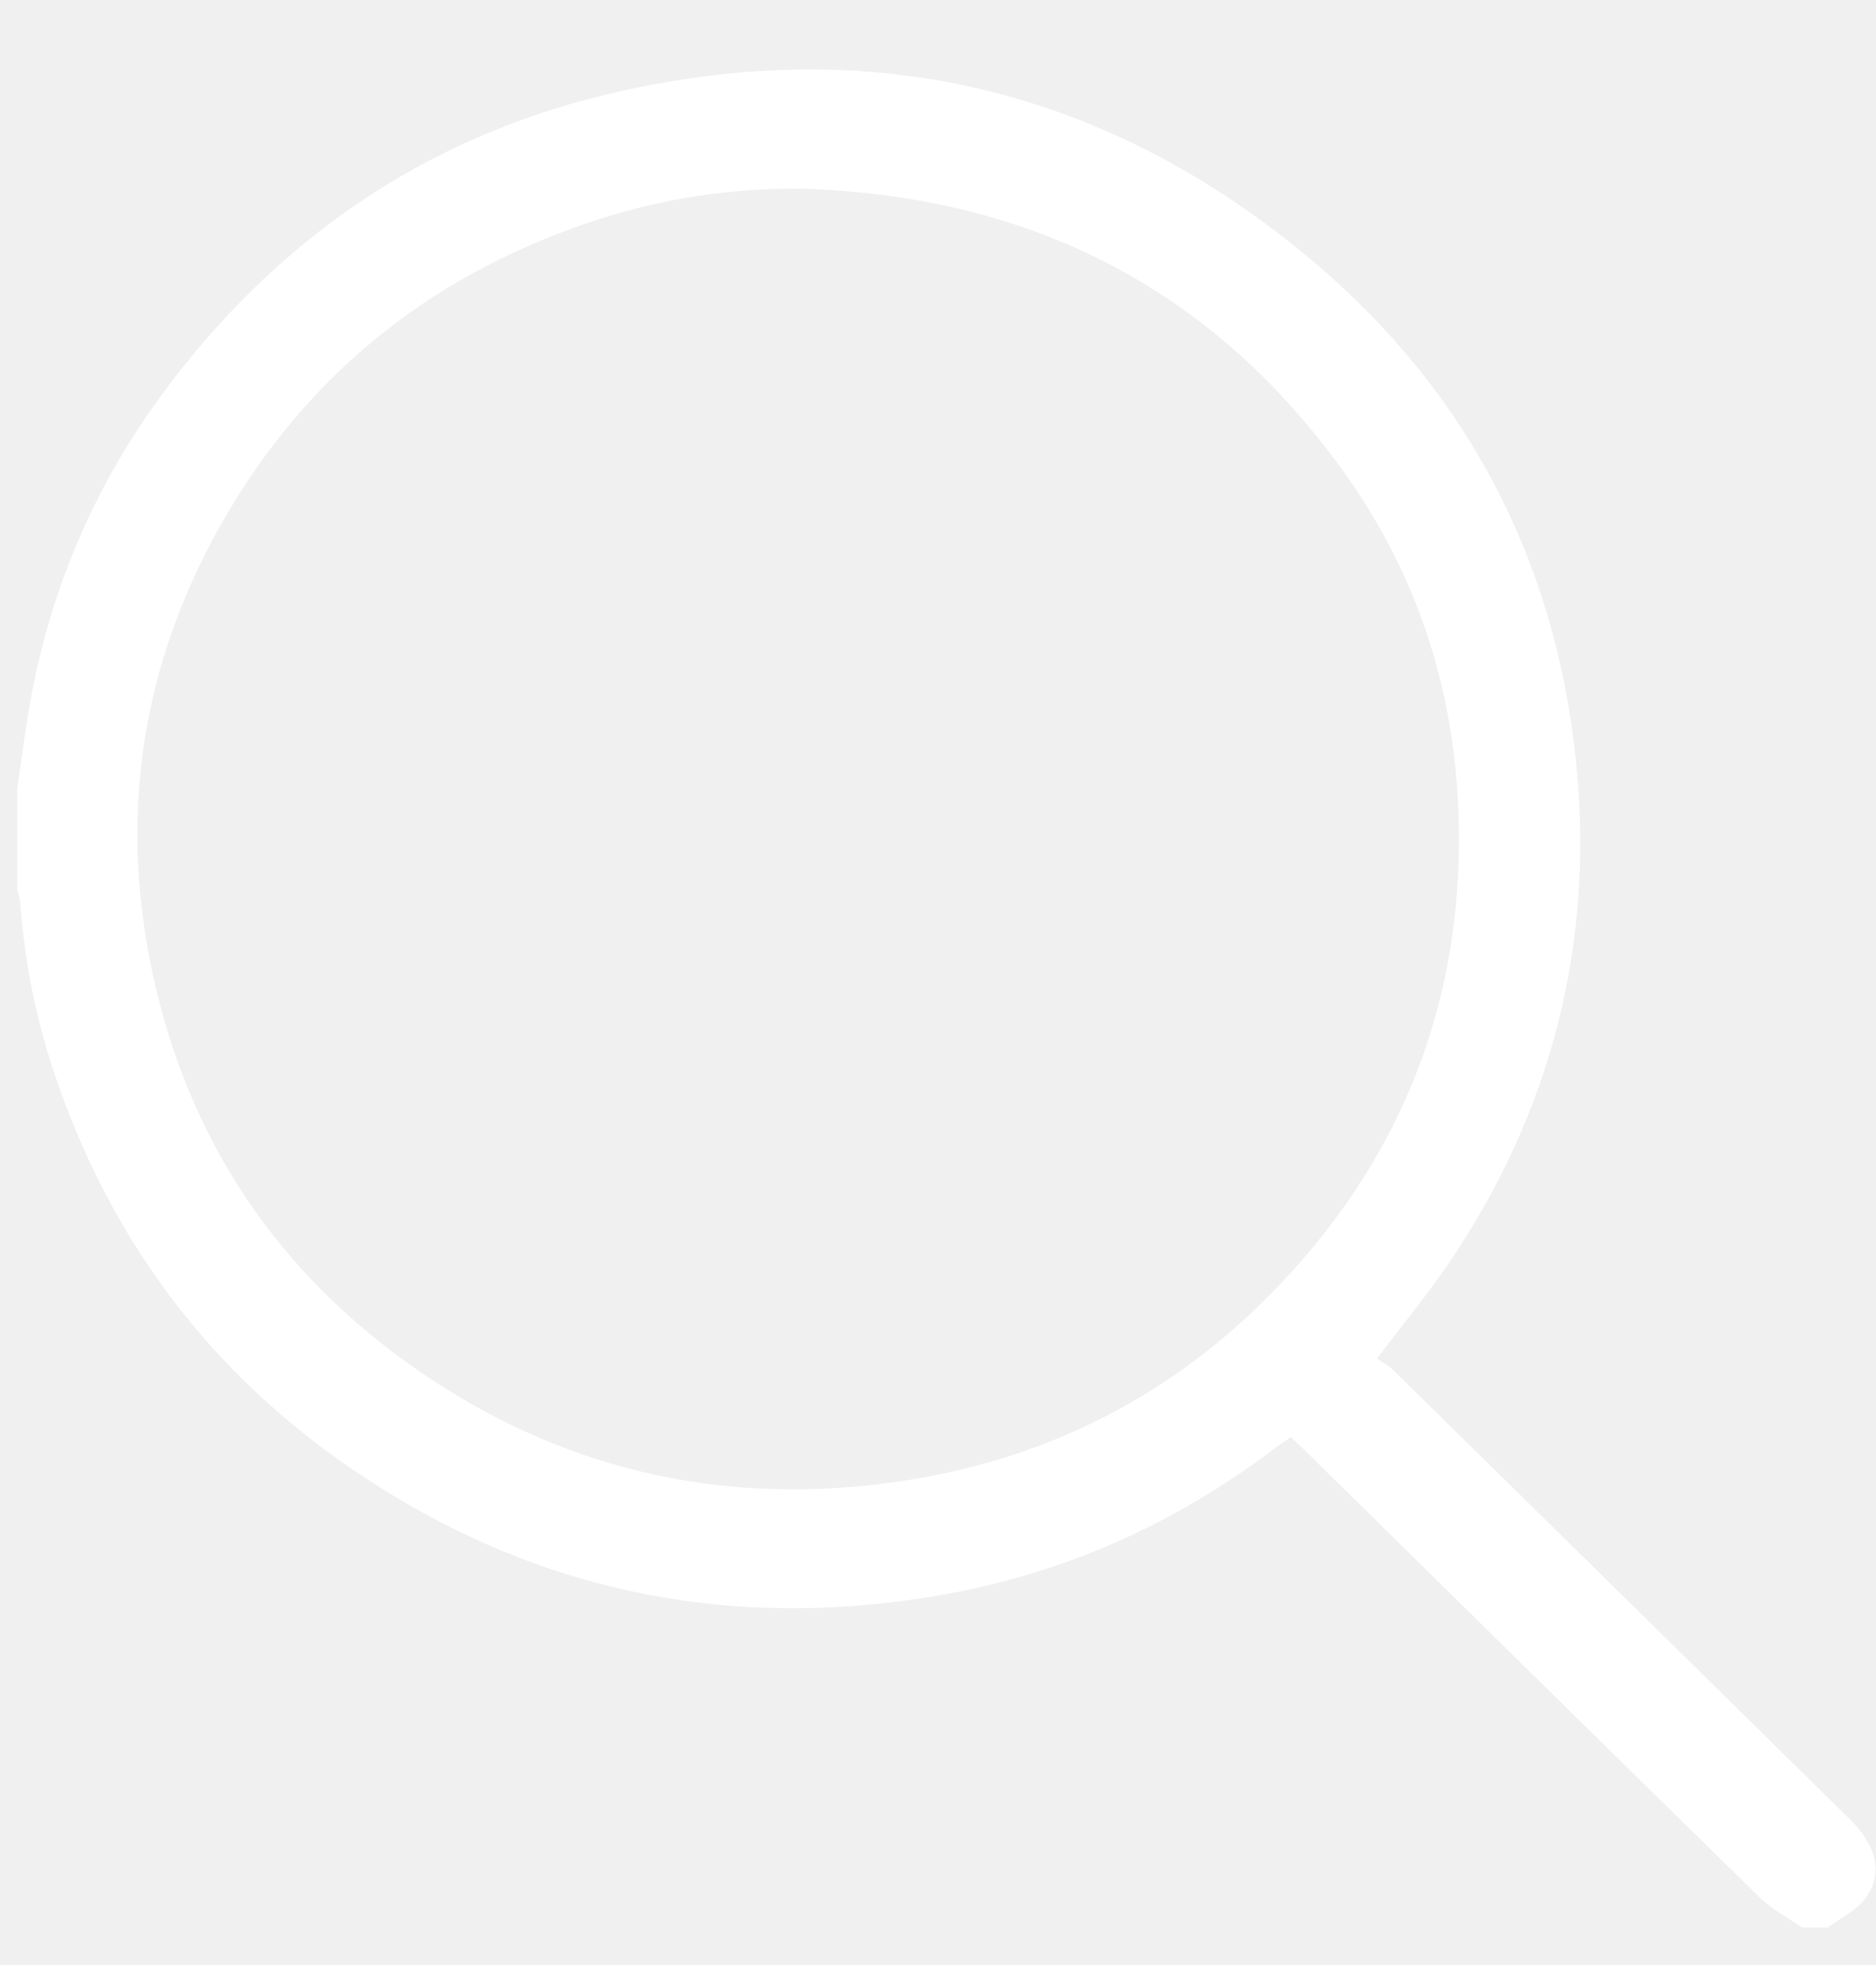
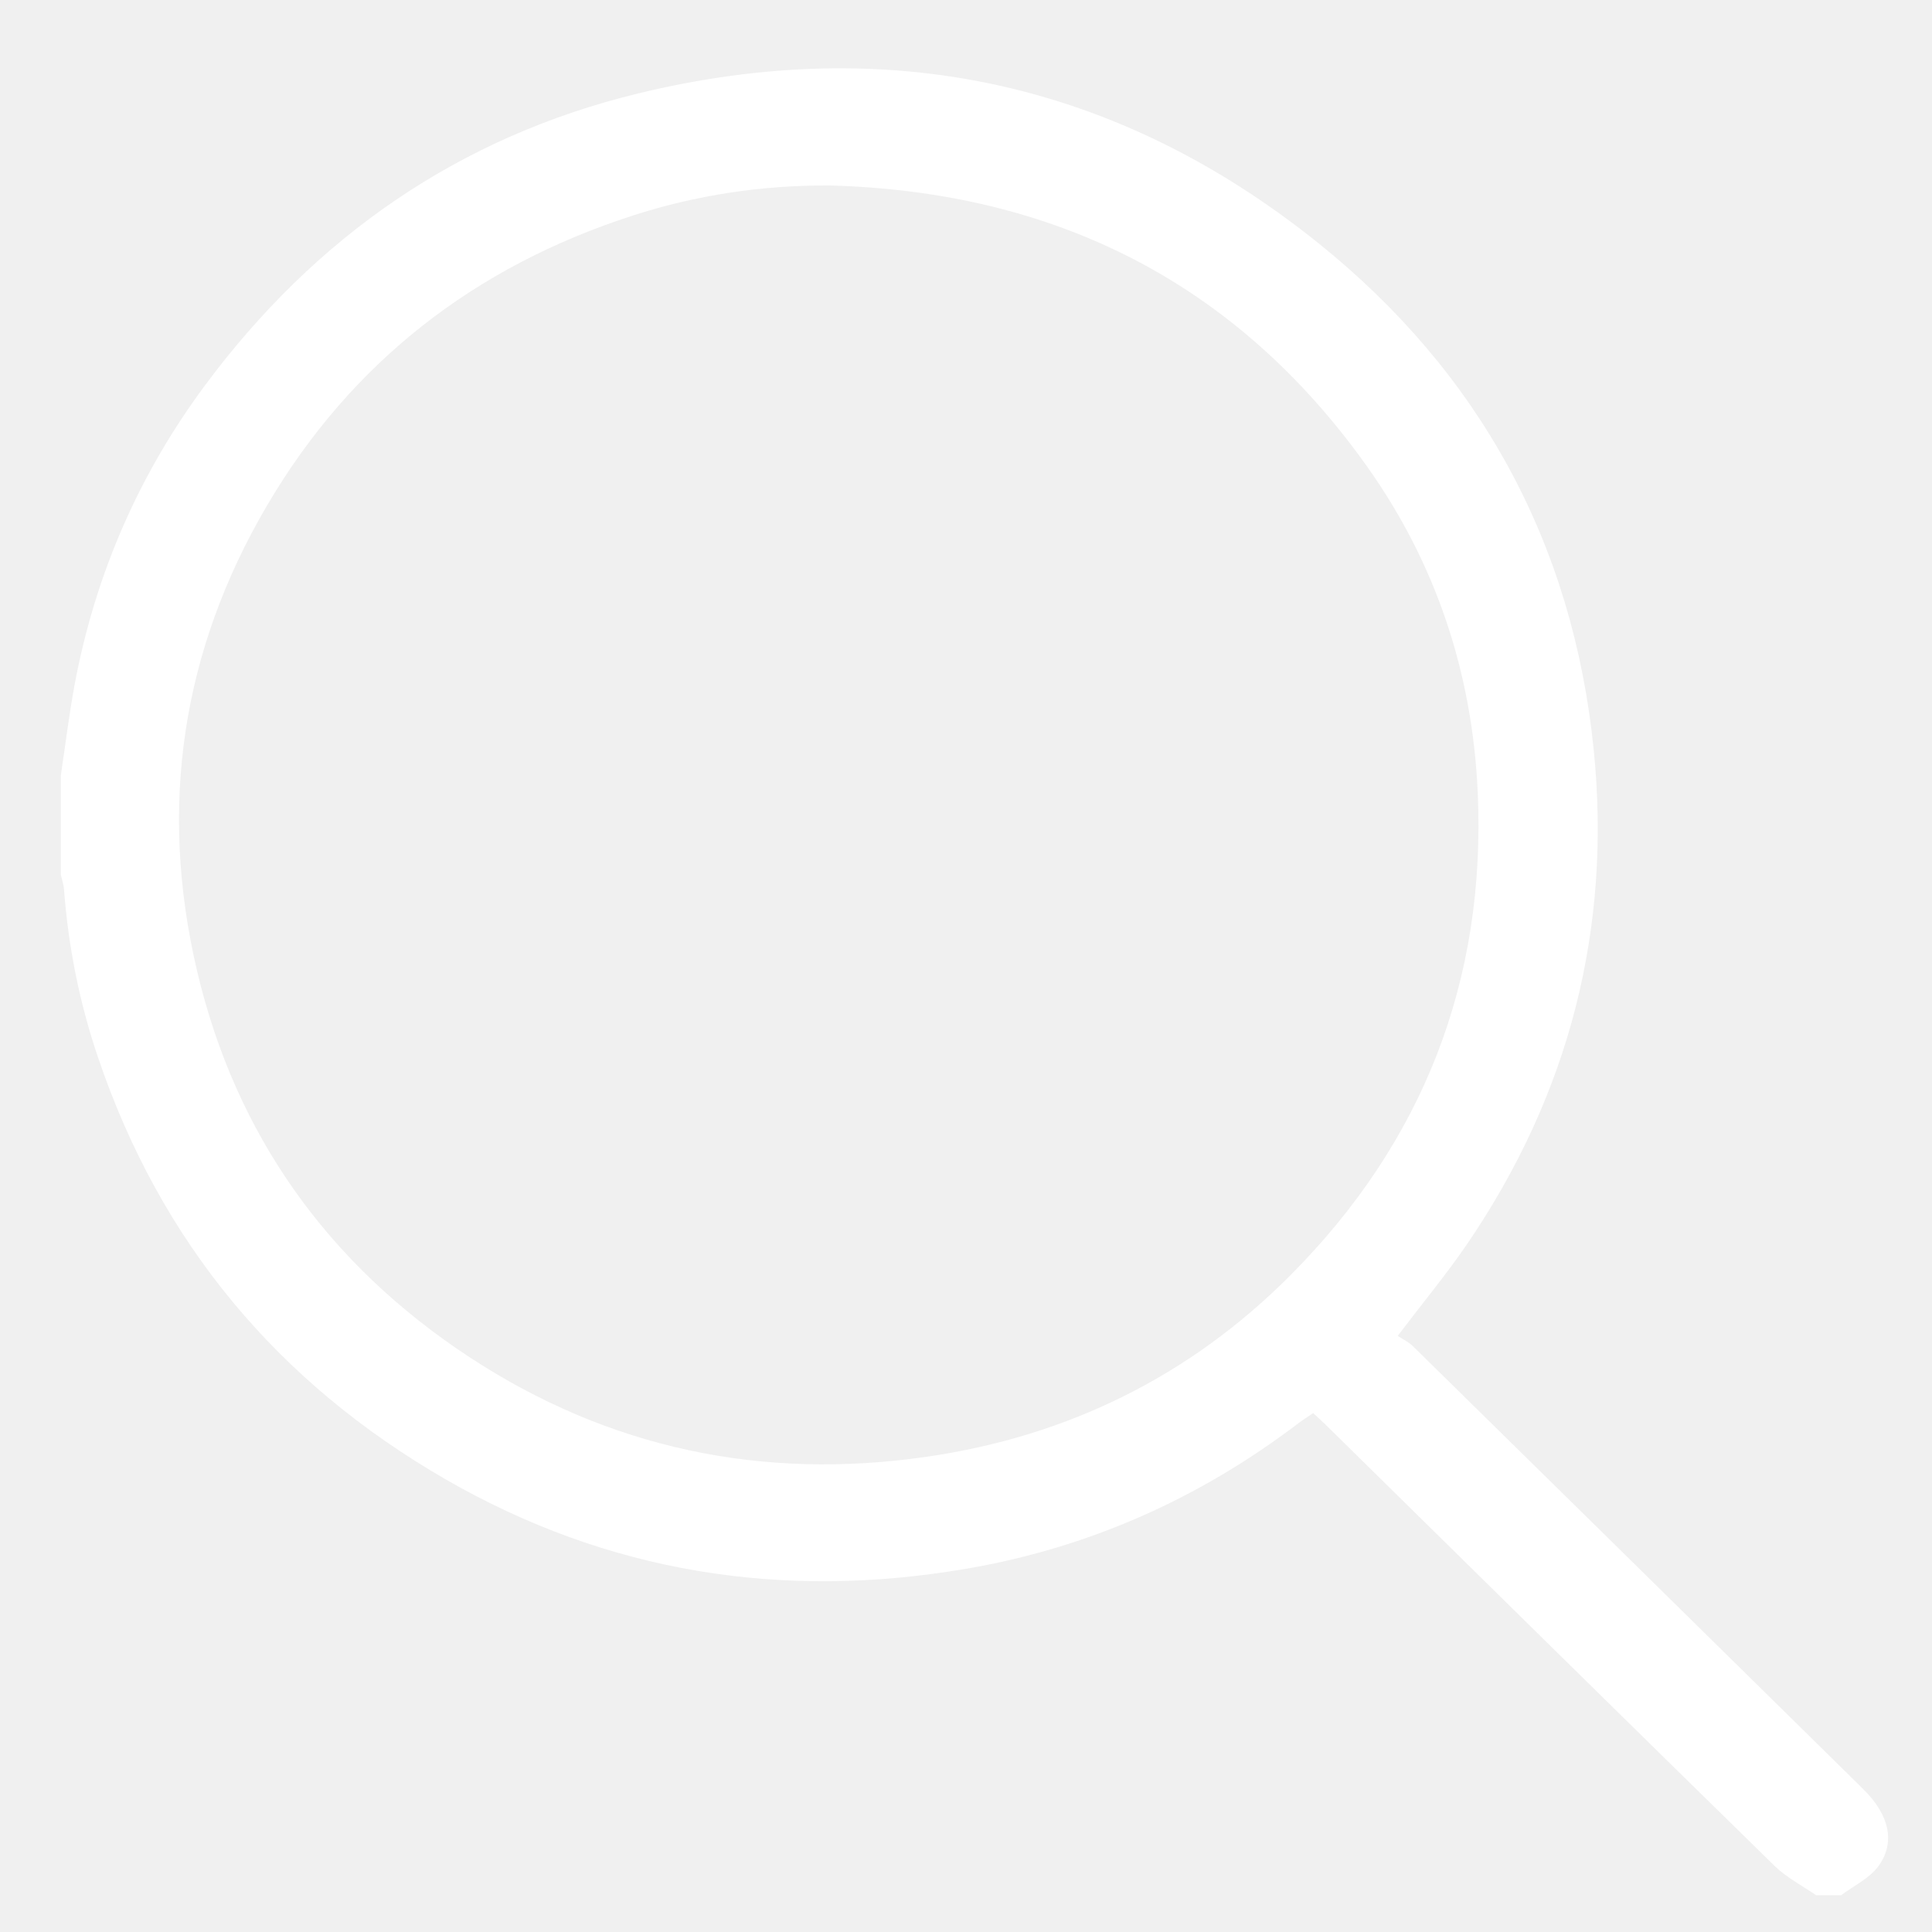
- <svg xmlns="http://www.w3.org/2000/svg" width="21" height="22" viewBox="0 0 21 22" fill="none">
+ <svg xmlns="http://www.w3.org/2000/svg" width="30" height="30" viewBox="0 0 21 22" fill="none">
  <path d="M20.18 21.581C20.021 21.471 19.843 21.38 19.707 21.247C17.999 19.575 16.297 17.898 14.593 16.221C14.55 16.179 14.505 16.14 14.453 16.091C14.395 16.131 14.338 16.166 14.286 16.206C13.156 17.066 11.89 17.628 10.494 17.865C8.408 18.221 6.423 17.909 4.579 16.848C2.66 15.743 1.329 14.145 0.617 12.043C0.405 11.42 0.277 10.777 0.228 10.12C0.224 10.068 0.205 10.016 0.193 9.965C0.193 9.586 0.193 9.207 0.193 8.827C0.245 8.481 0.287 8.133 0.351 7.789C0.586 6.54 1.08 5.403 1.839 4.382C3.091 2.698 4.725 1.56 6.767 1.064C9.617 0.372 12.228 0.933 14.514 2.77C16.346 4.241 17.408 6.182 17.647 8.529C17.855 10.574 17.368 12.462 16.207 14.165C15.972 14.509 15.704 14.832 15.416 15.212C15.469 15.247 15.539 15.28 15.591 15.331C17.3 17.01 19.008 18.69 20.715 20.371C21.014 20.665 21.09 20.982 20.886 21.255C20.784 21.392 20.608 21.474 20.465 21.581H20.18ZM8.948 2.112C8.18 2.108 7.431 2.22 6.707 2.454C4.91 3.034 3.502 4.121 2.542 5.754C1.569 7.409 1.305 9.187 1.743 11.052C2.184 12.928 3.239 14.398 4.844 15.453C6.428 16.493 8.177 16.861 10.055 16.588C11.662 16.355 13.053 15.668 14.193 14.523C15.701 13.008 16.424 11.169 16.327 9.021C16.266 7.661 15.85 6.413 15.065 5.309C13.573 3.213 11.507 2.181 8.948 2.112Z" fill="white" />
</svg>
